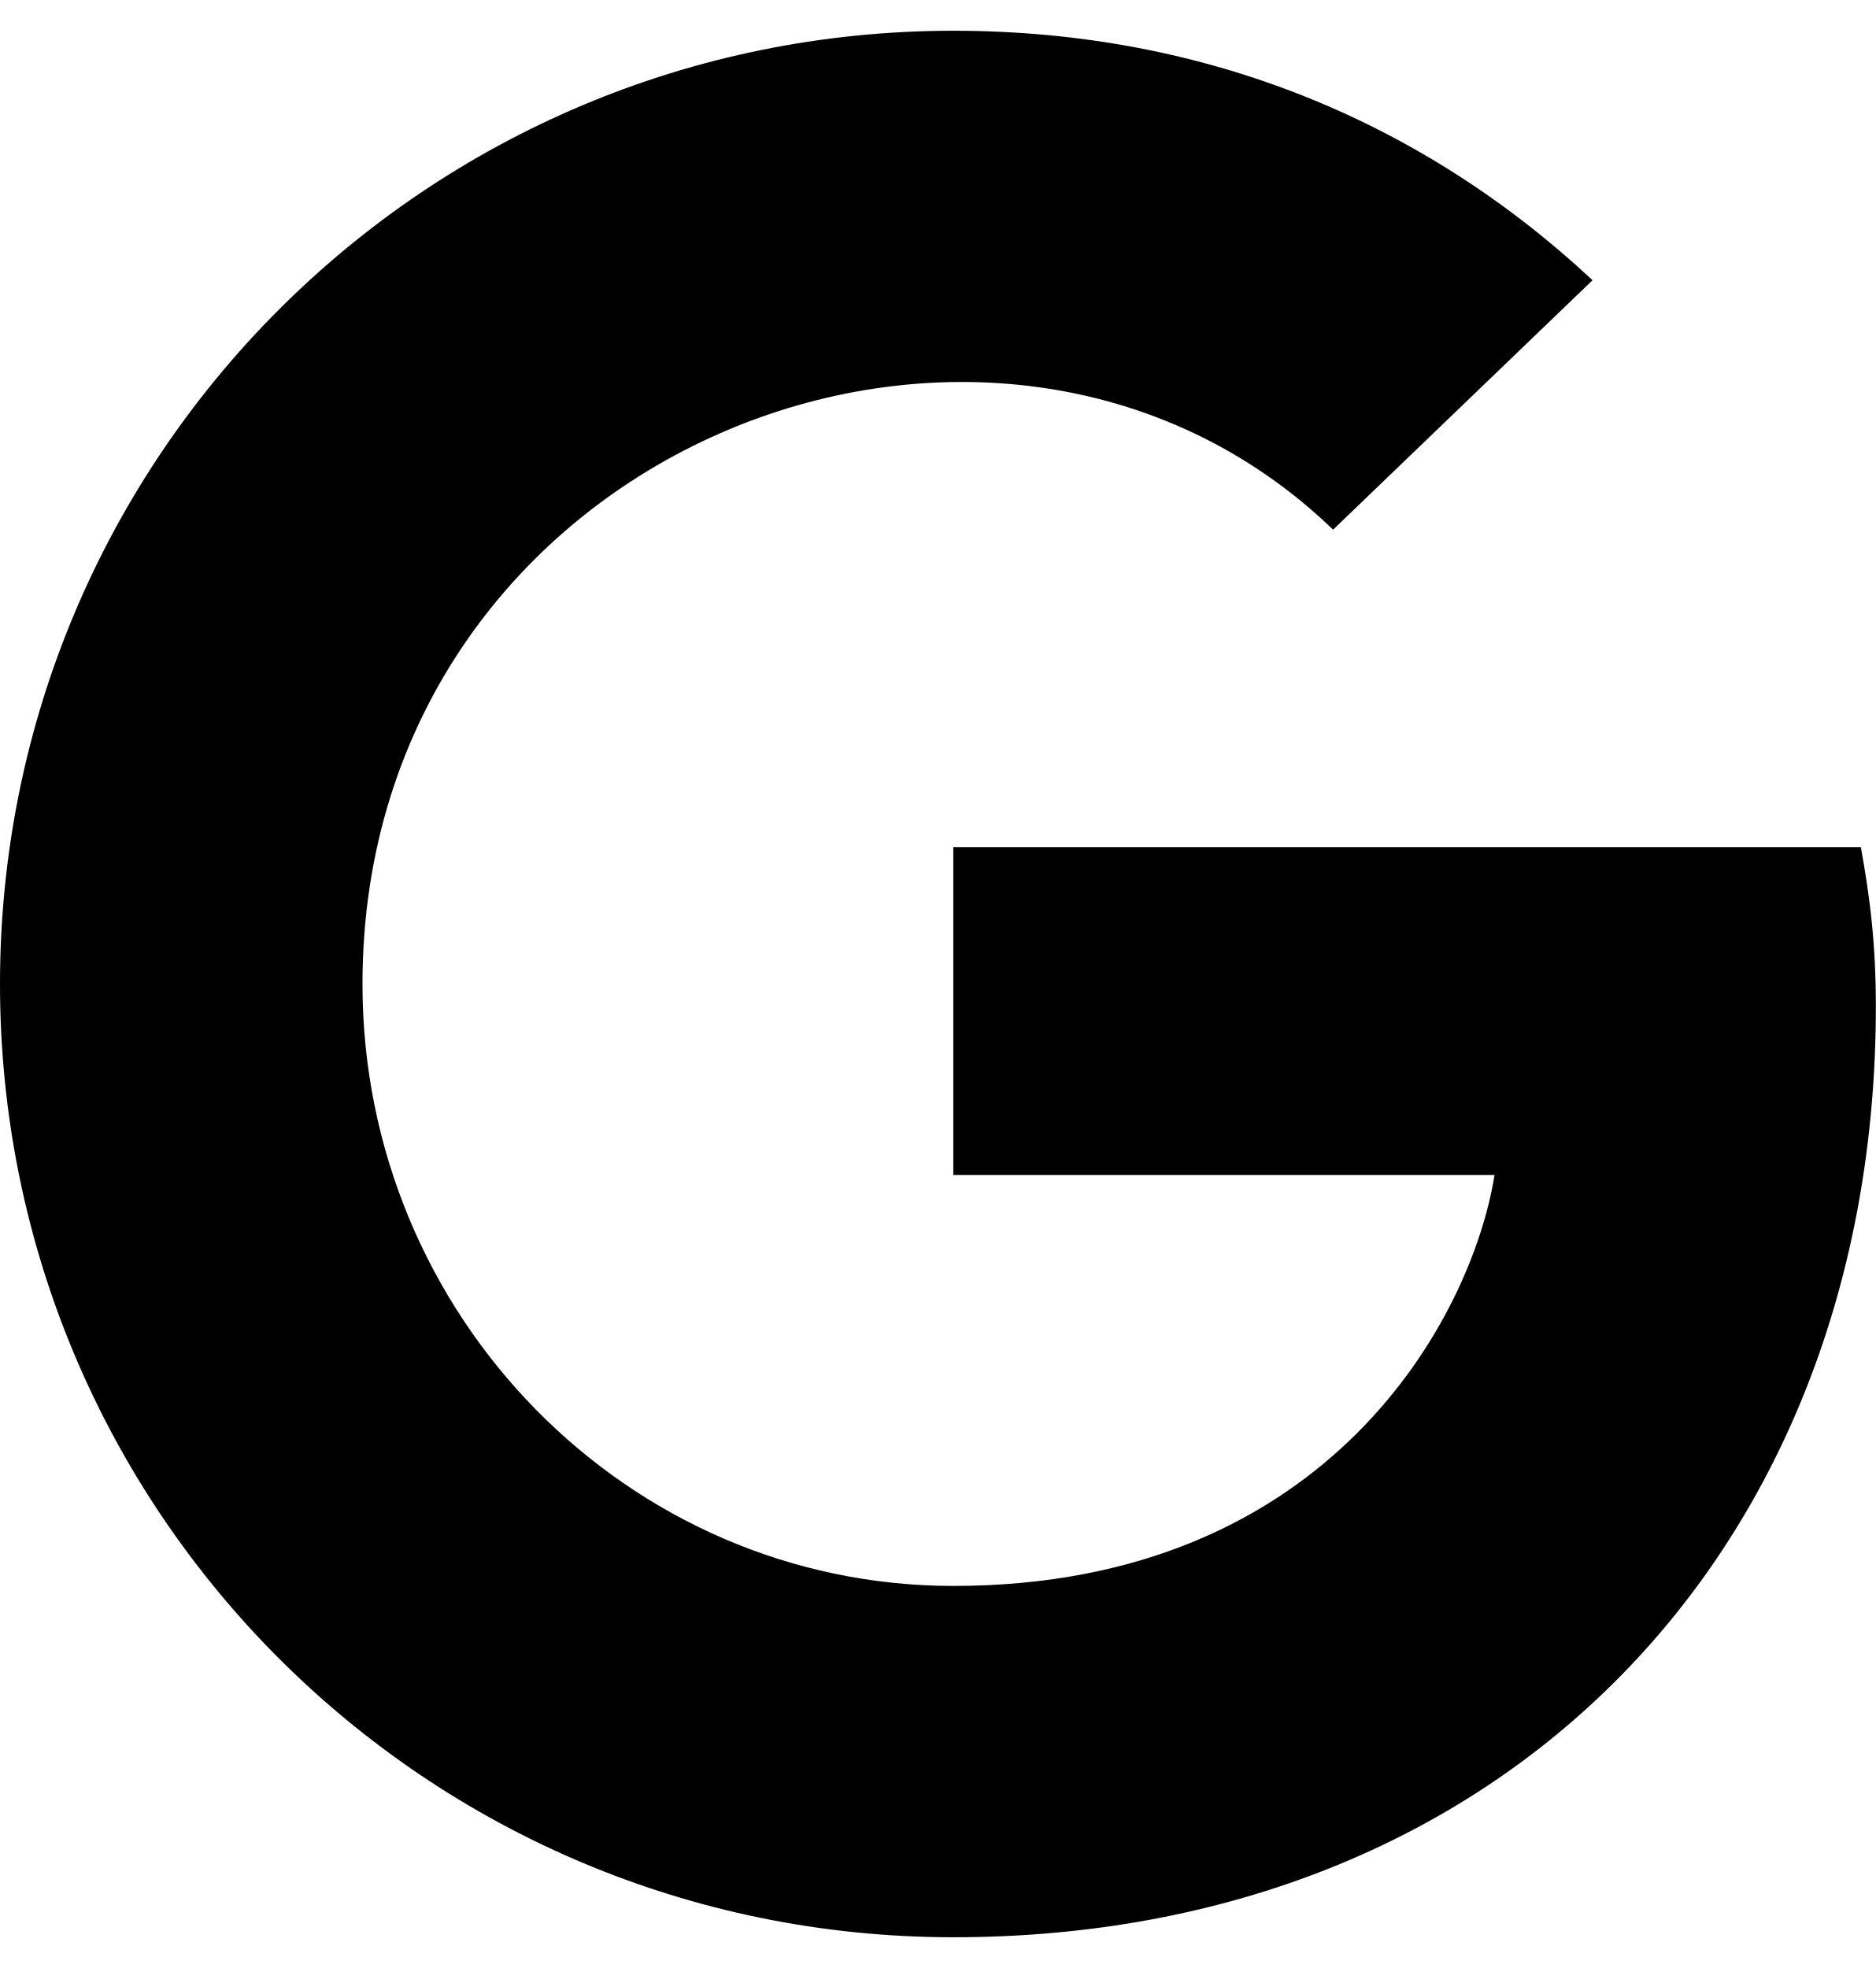
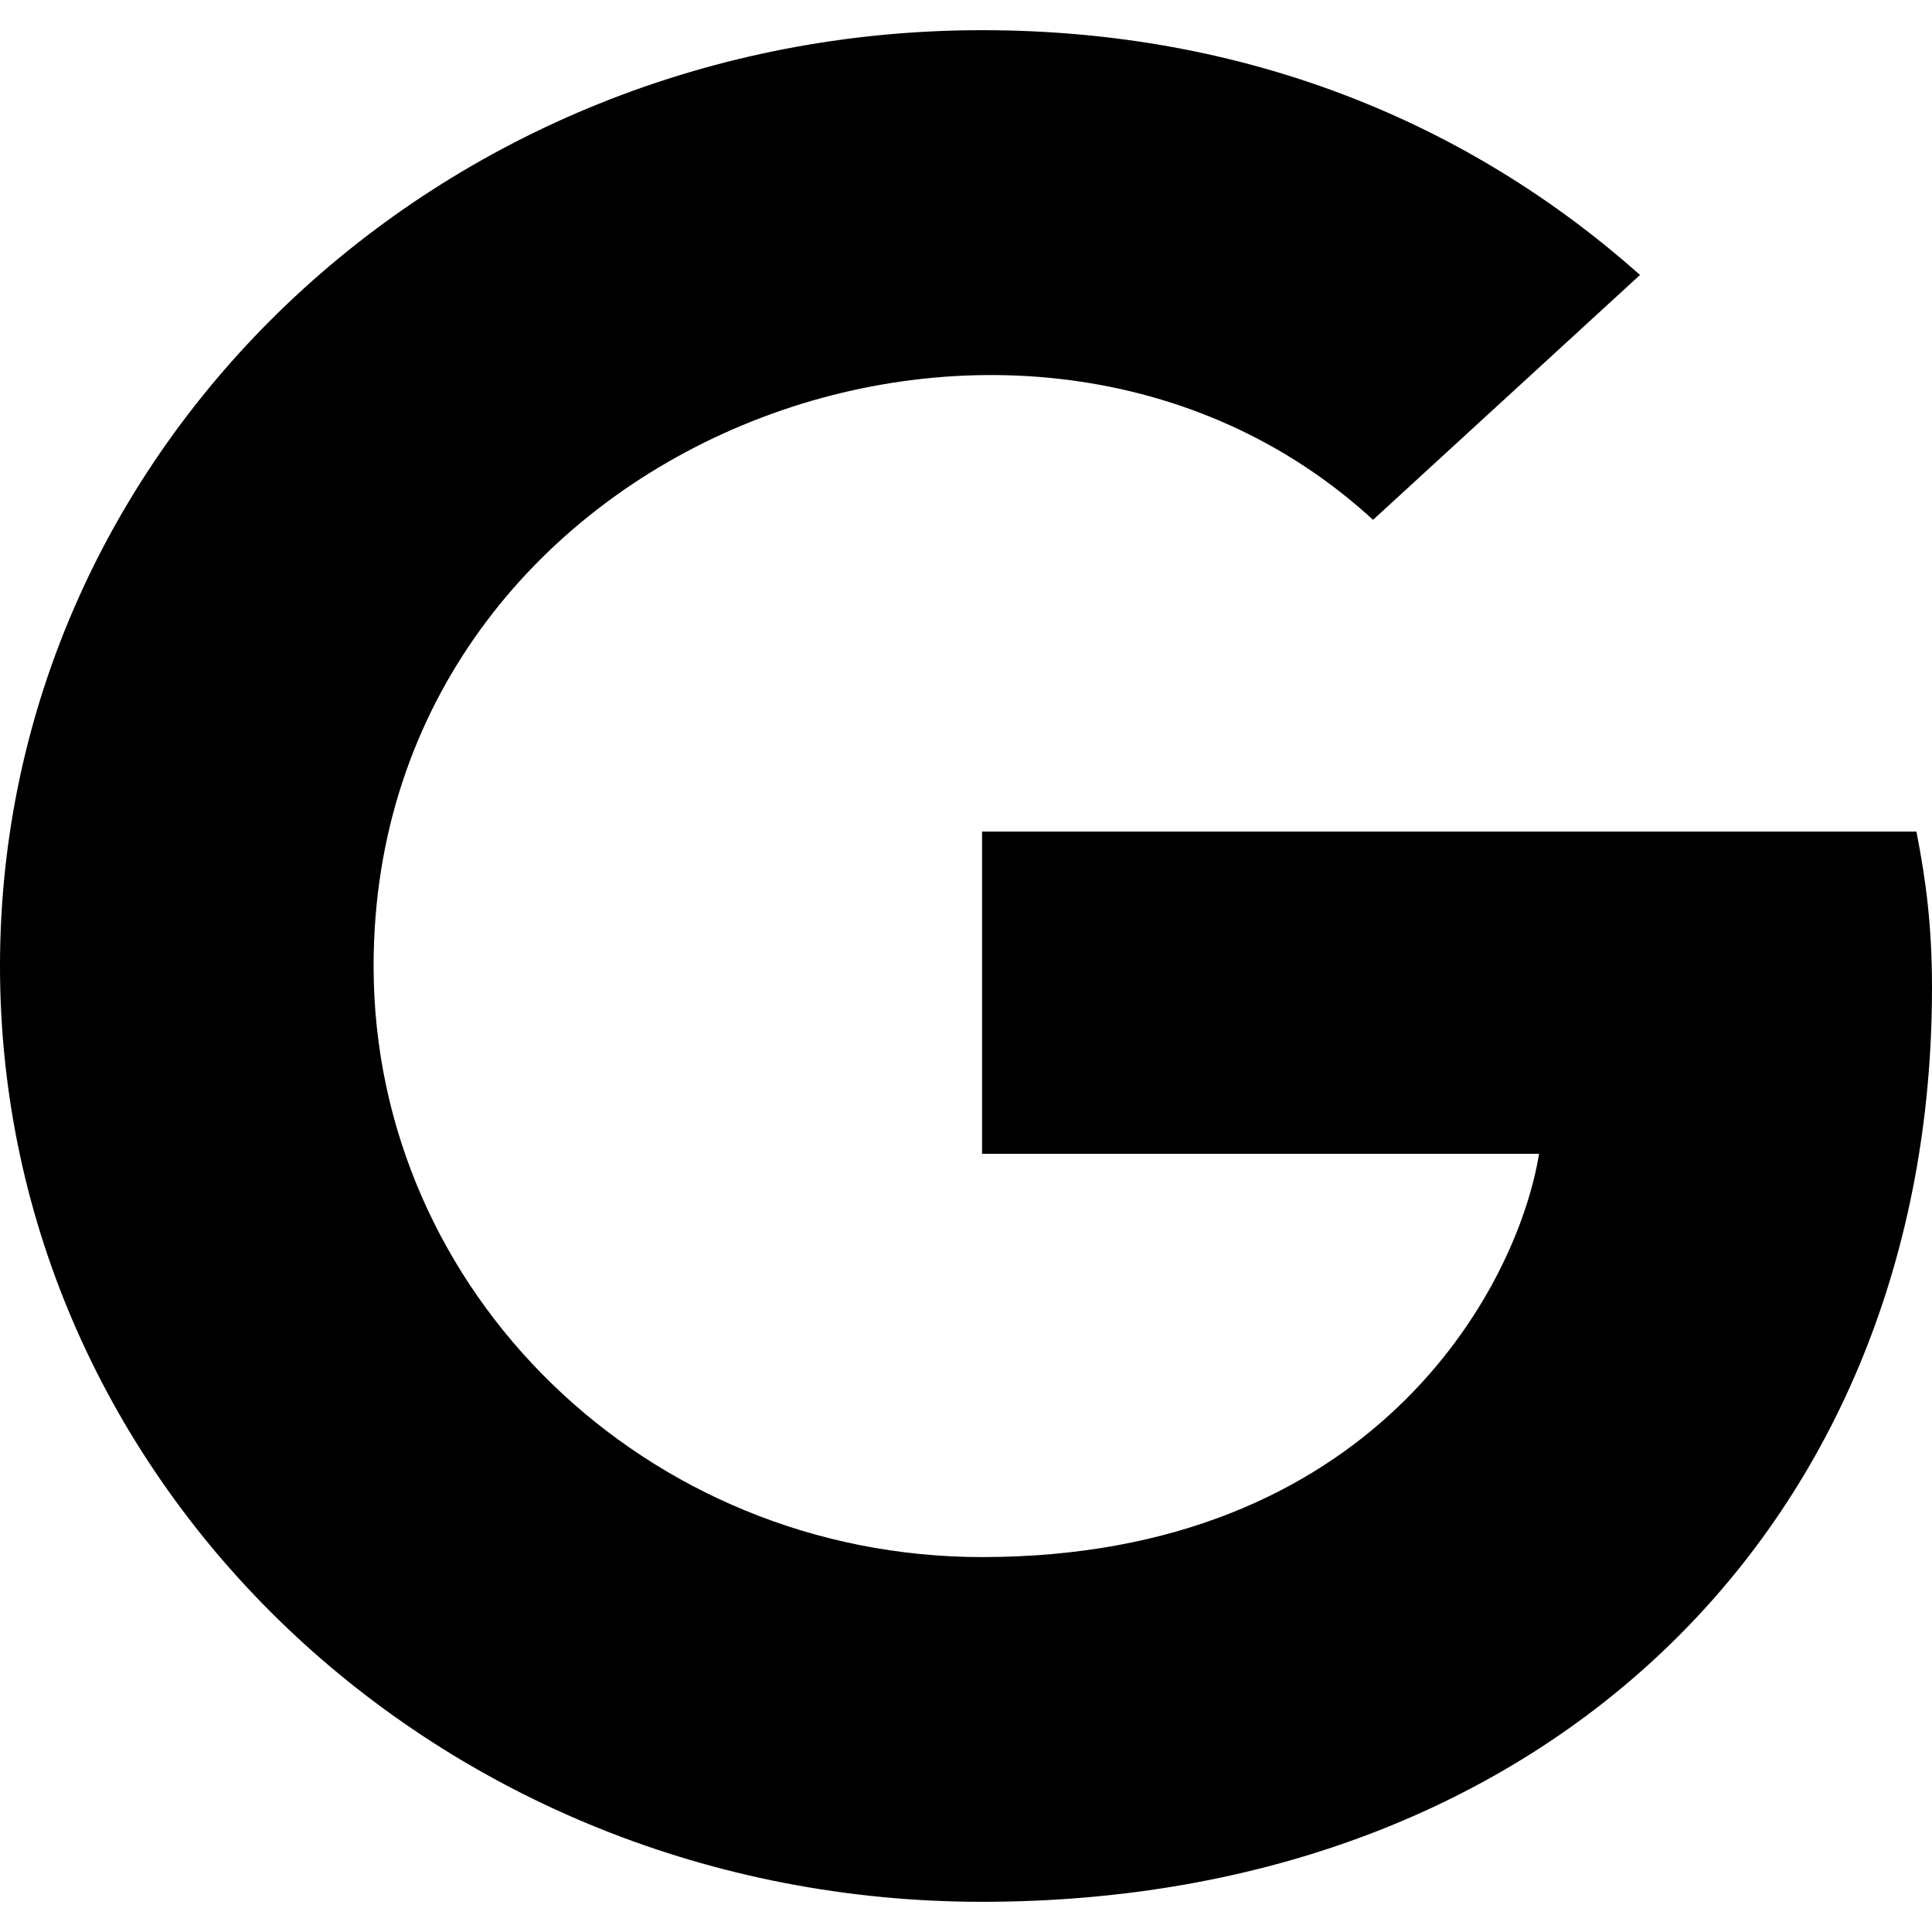
- <svg xmlns="http://www.w3.org/2000/svg" aria-hidden="true" focusable="false" data-prefix="fab" data-icon="google" class="svg-inline--fa fa-google fa-w-16" role="img" viewBox="0 0 488 512">
-   <path fill="currentColor" d="M488 261.8C488 403.3 391.1 504 248 504 110.8 504 0 393.2 0 256S110.8 8 248 8c66.8 0 123 24.5 166.3 64.9l-67.5 64.9C258.5 52.6 94.3 116.6 94.3 256c0 86.5 69.1 156.6 153.7 156.6 98.2 0 135-70.4 140.8-106.9H248v-85.3h236.1c2.3 12.7 3.9 24.9 3.9 41.4z" />
+ <svg xmlns="http://www.w3.org/2000/svg" width="16pt" height="16pt" viewBox="0 0 16 16" version="1.1">
+   <g id="surface1">
+     <path style=" stroke:none;fill-rule:nonzero;fill:rgb(0%,0%,0%);fill-opacity:1;" d="M 16 8.18 C 16 12.602 12.824 15.75 8.133 15.75 C 3.633 15.75 0 12.289 0 8 C 0 3.711 3.633 0.25 8.133 0.25 C 10.32 0.25 12.164 1.016 13.582 2.277 L 11.371 4.305 C 8.477 1.645 3.094 3.645 3.094 8 C 3.094 10.703 5.355 12.895 8.133 12.895 C 11.352 12.895 12.559 10.695 12.746 9.555 L 8.133 9.555 L 8.133 6.887 L 15.871 6.887 C 15.949 7.285 16 7.664 16 8.18 Z M 16 8.18 " />
+   </g>
</svg>
